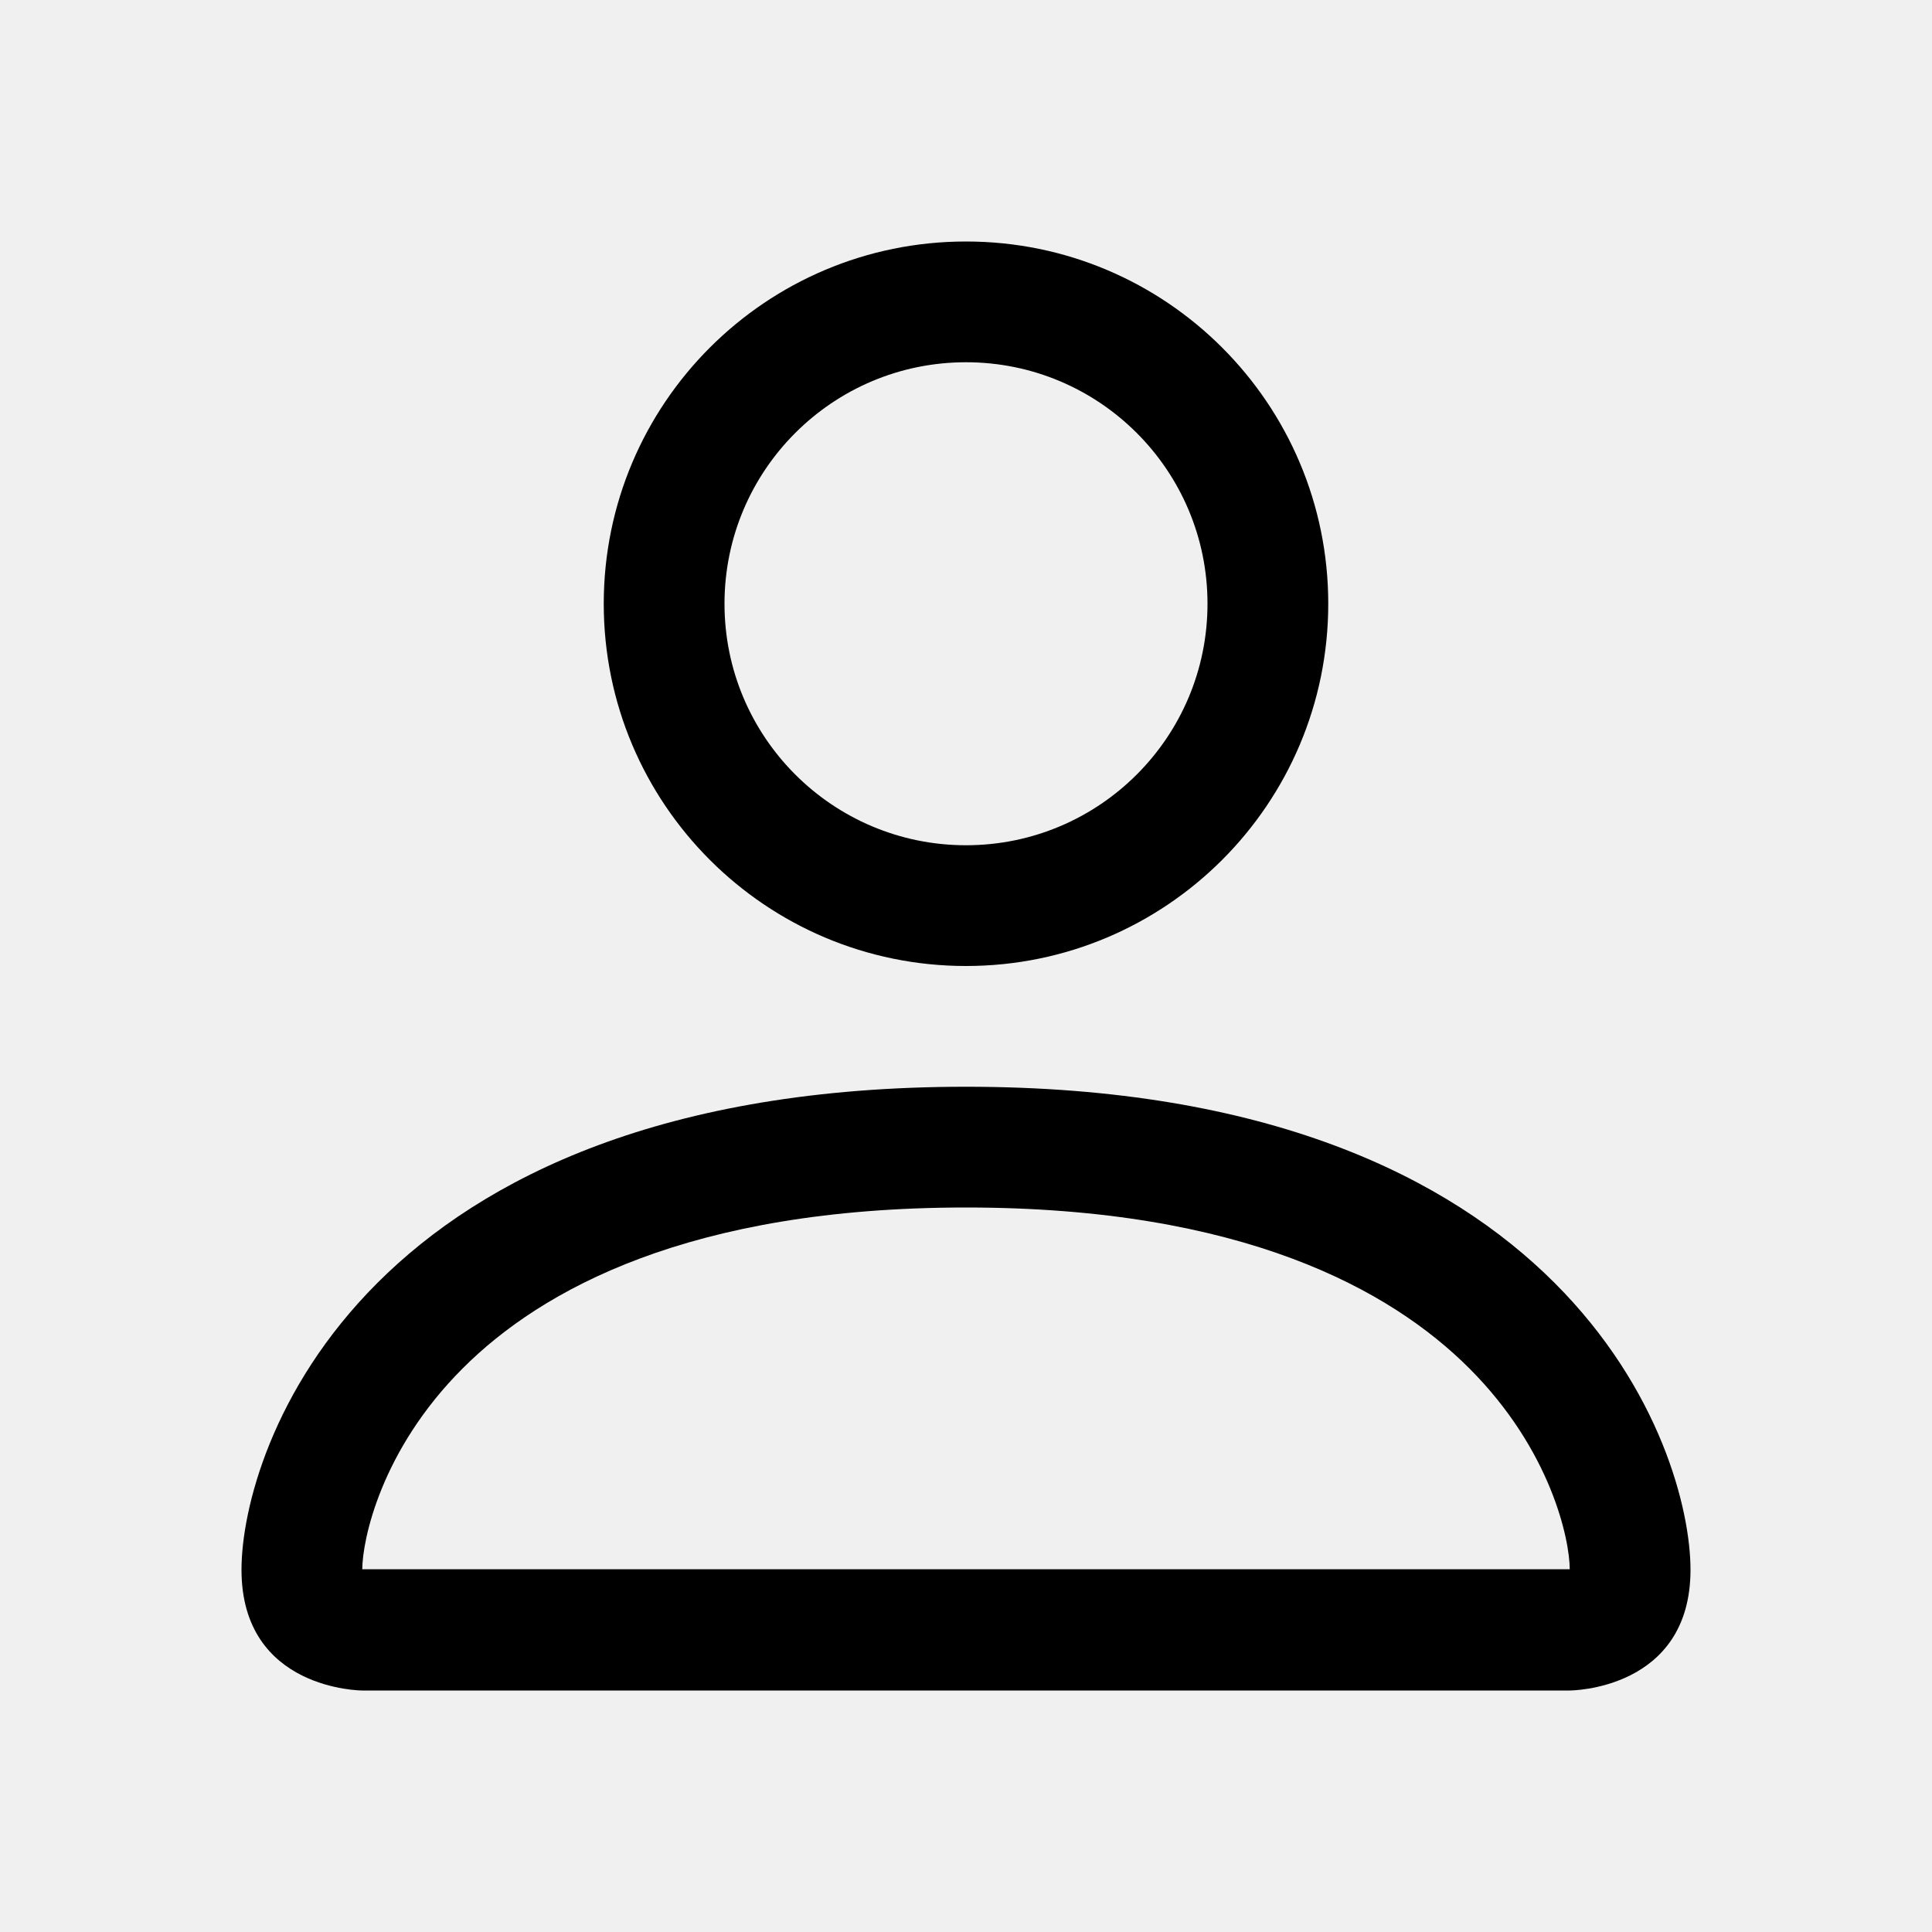
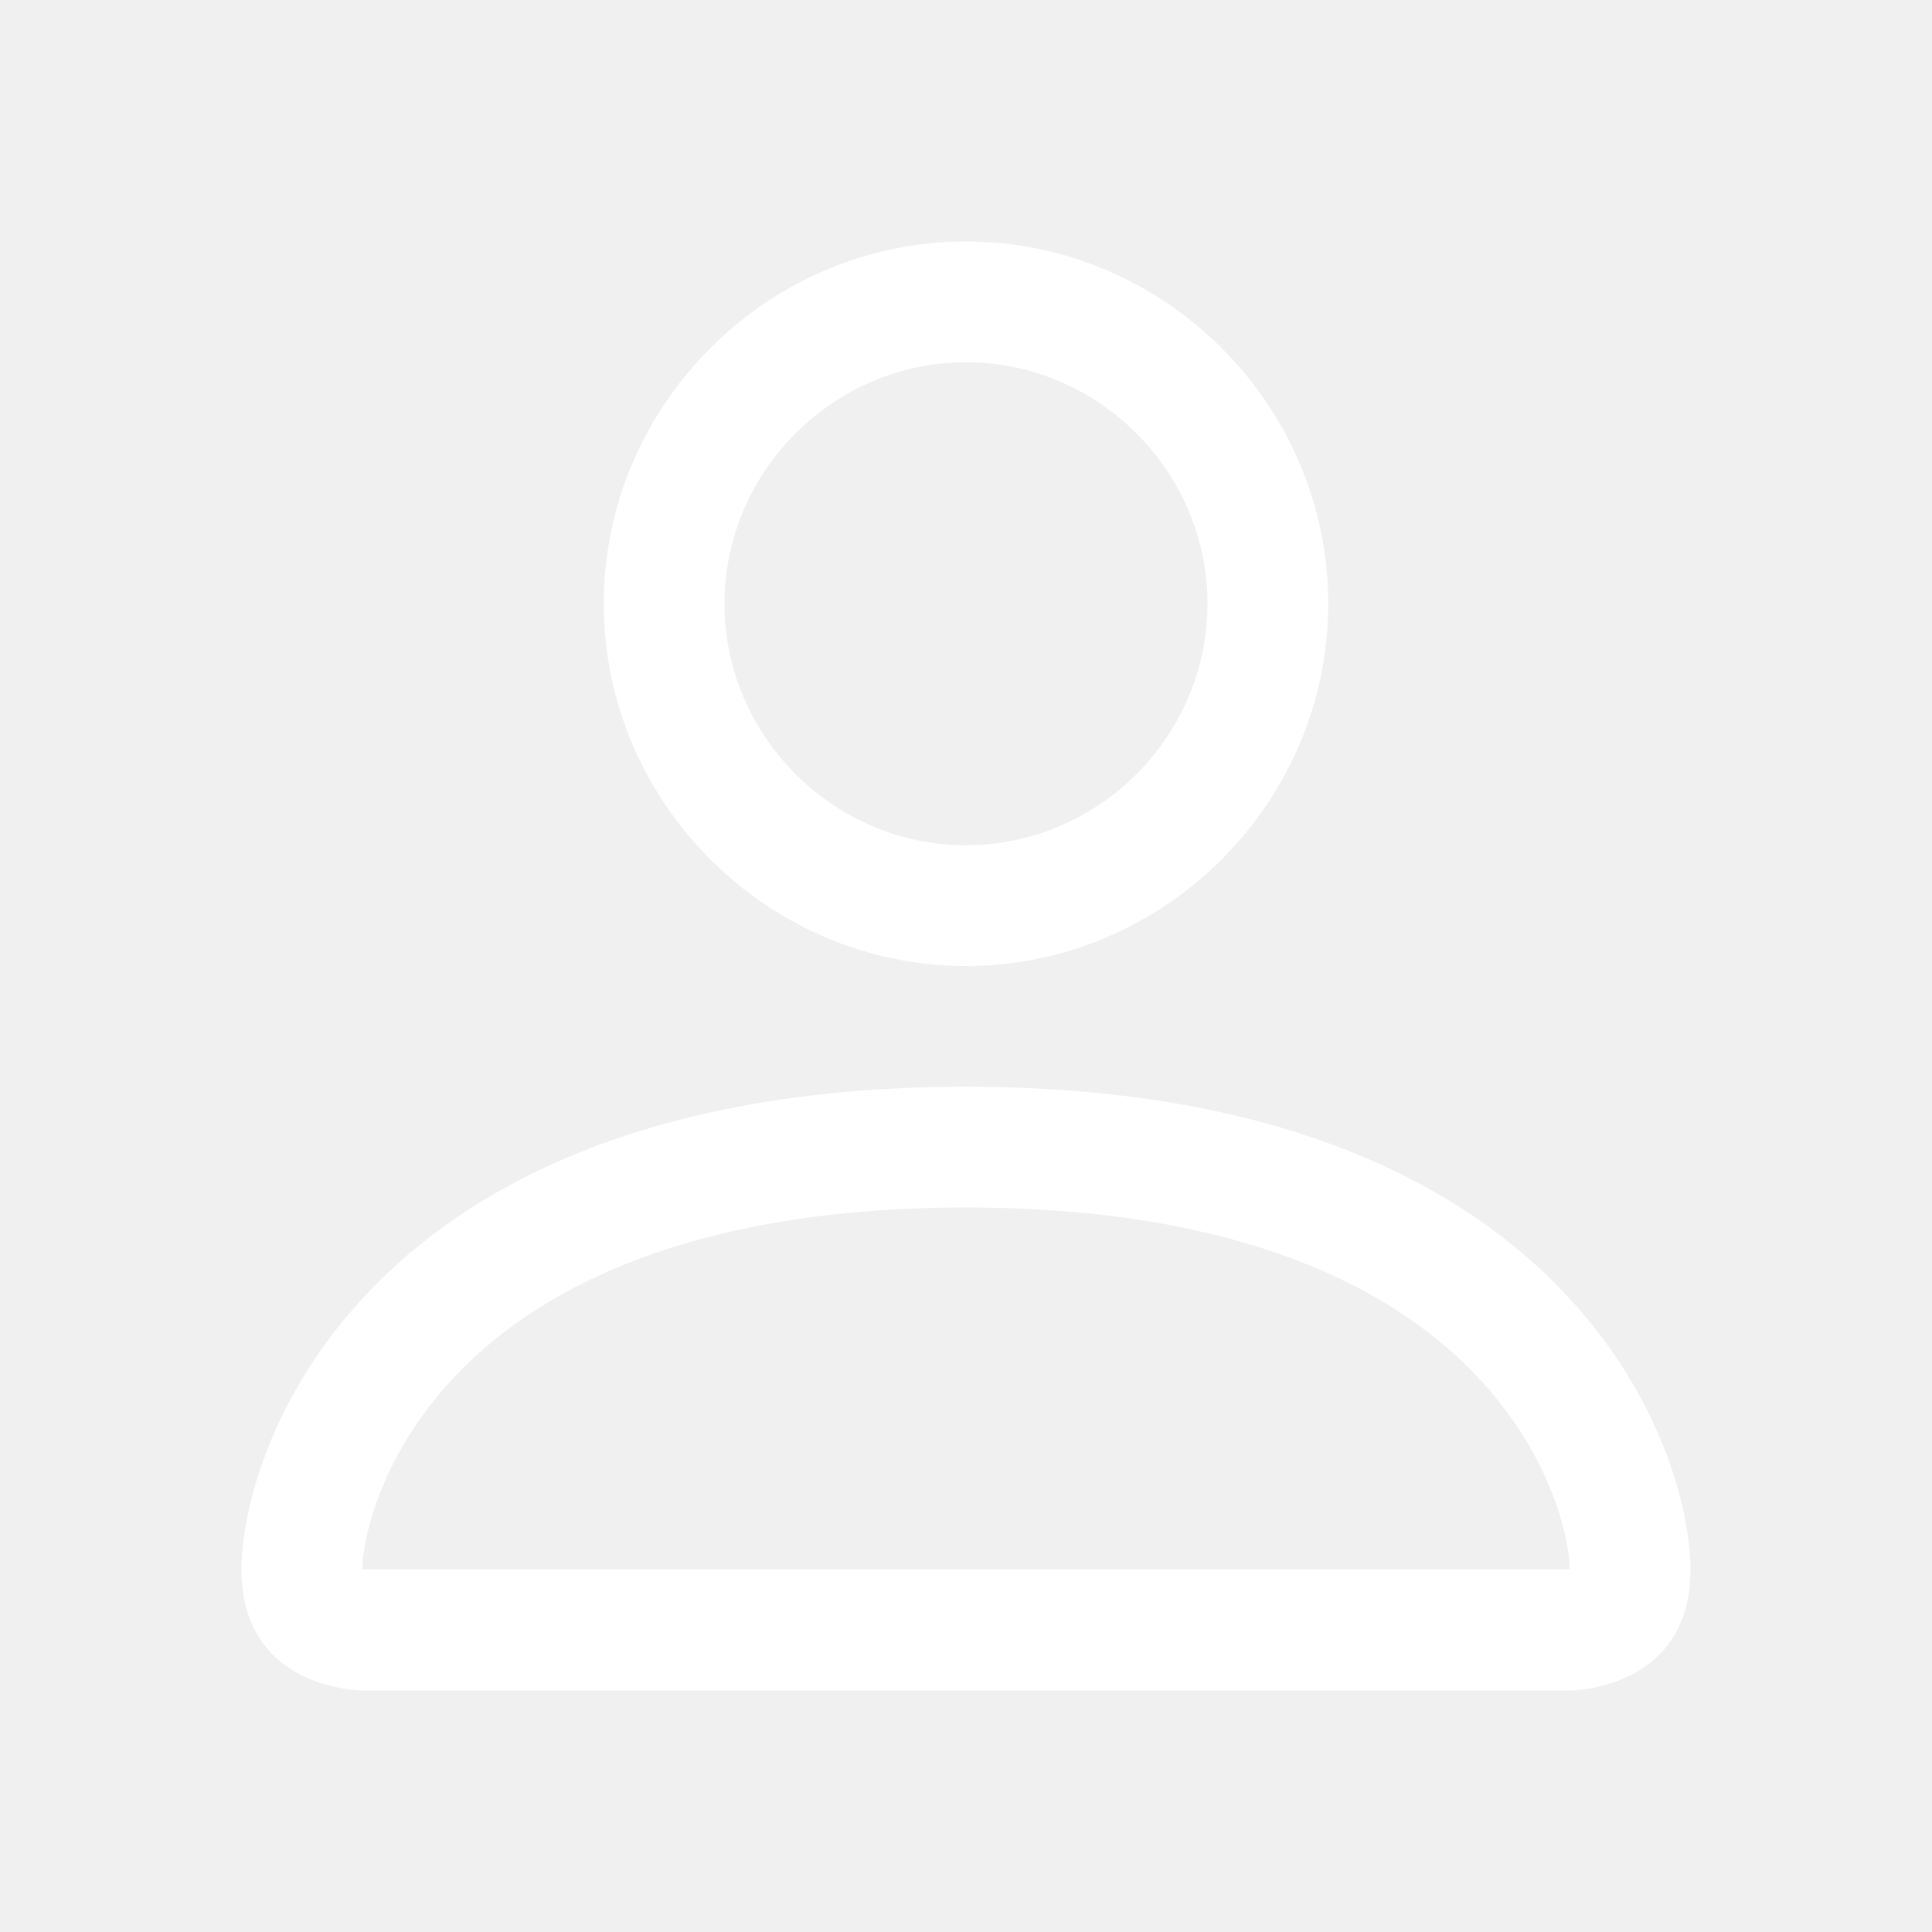
- <svg xmlns="http://www.w3.org/2000/svg" width="16" height="16" fill="currentColor" class="bi bi-person" viewBox="0 0 16 16">
-   <path d="M8 8a3 3 0 1 0 0-6 3 3 0 0 0 0 6m2-3a2 2 0 1 1-4 0 2 2 0 0 1 4 0m4 8c0 1-1 1-1 1H3s-1 0-1-1 1-4 6-4 6 3 6 4m-1-.004c-.001-.246-.154-.986-.832-1.664C11.516 10.68 10.289 10 8 10s-3.516.68-4.168 1.332c-.678.678-.83 1.418-.832 1.664z" />
+ <svg xmlns="http://www.w3.org/2000/svg" width="100%" height="100%" viewBox="0 0 64 64" version="1.1" xml:space="preserve" style="fill-rule:evenodd;clip-rule:evenodd;stroke-linejoin:round;stroke-miterlimit:2;">
+   <g transform="matrix(4,0,0,4,0,0)">
+     <path d="M8,8C9.646,8 11,6.646 11,5C11,3.354 9.646,2 8,2C6.354,2 5,3.354 5,5C5,6.646 6.354,8 8,8M10,5C10,6.097 9.097,7 8,7C6.903,7 6,6.097 6,5C6,3.903 6.903,3 8,3C9.097,3 10,3.903 10,5M14,13C14,14 13,14 13,14L3,14C3,14 2,14 2,13C2,12 3,9 8,9C13,9 14,12 14,13M13,12.996C12.999,12.75 12.846,12.01 12.168,11.332C11.516,10.68 10.289,10 8,10C5.711,10 4.484,10.68 3.832,11.332C3.154,12.01 3.002,12.75 3,12.996L13,12.996Z" style="fill:white;fill-rule:nonzero;" />
+   </g>
</svg>
